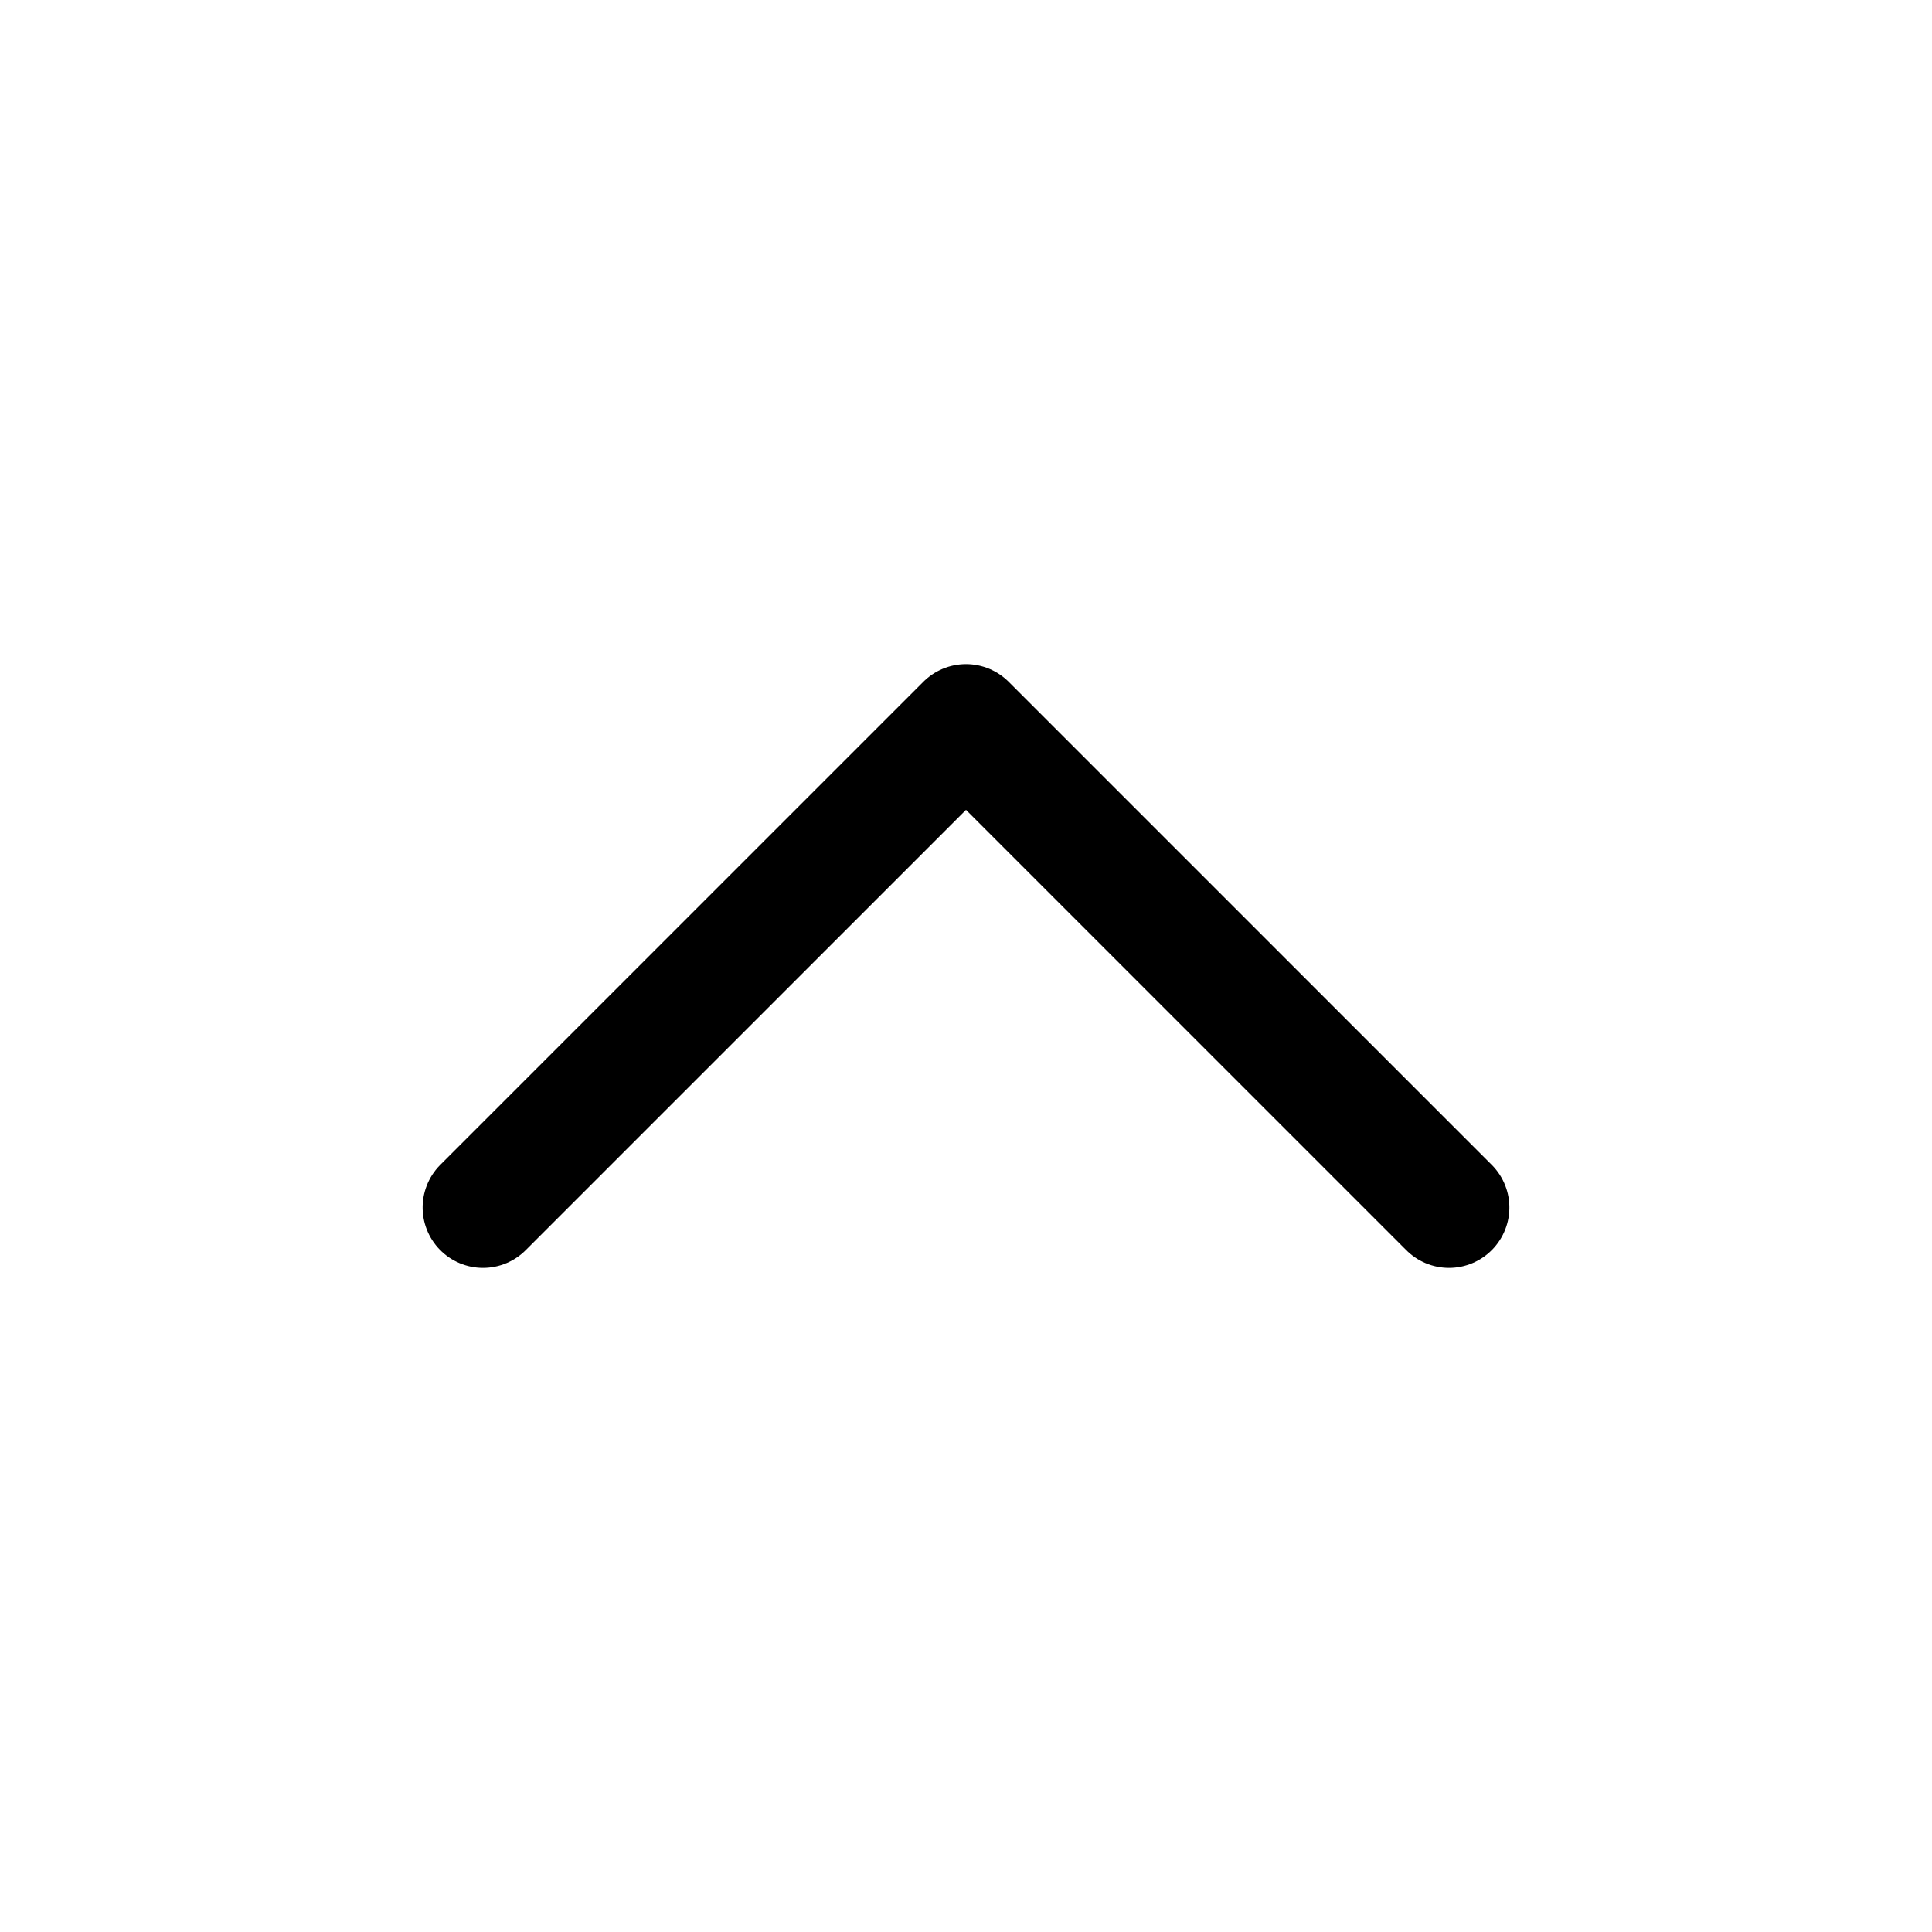
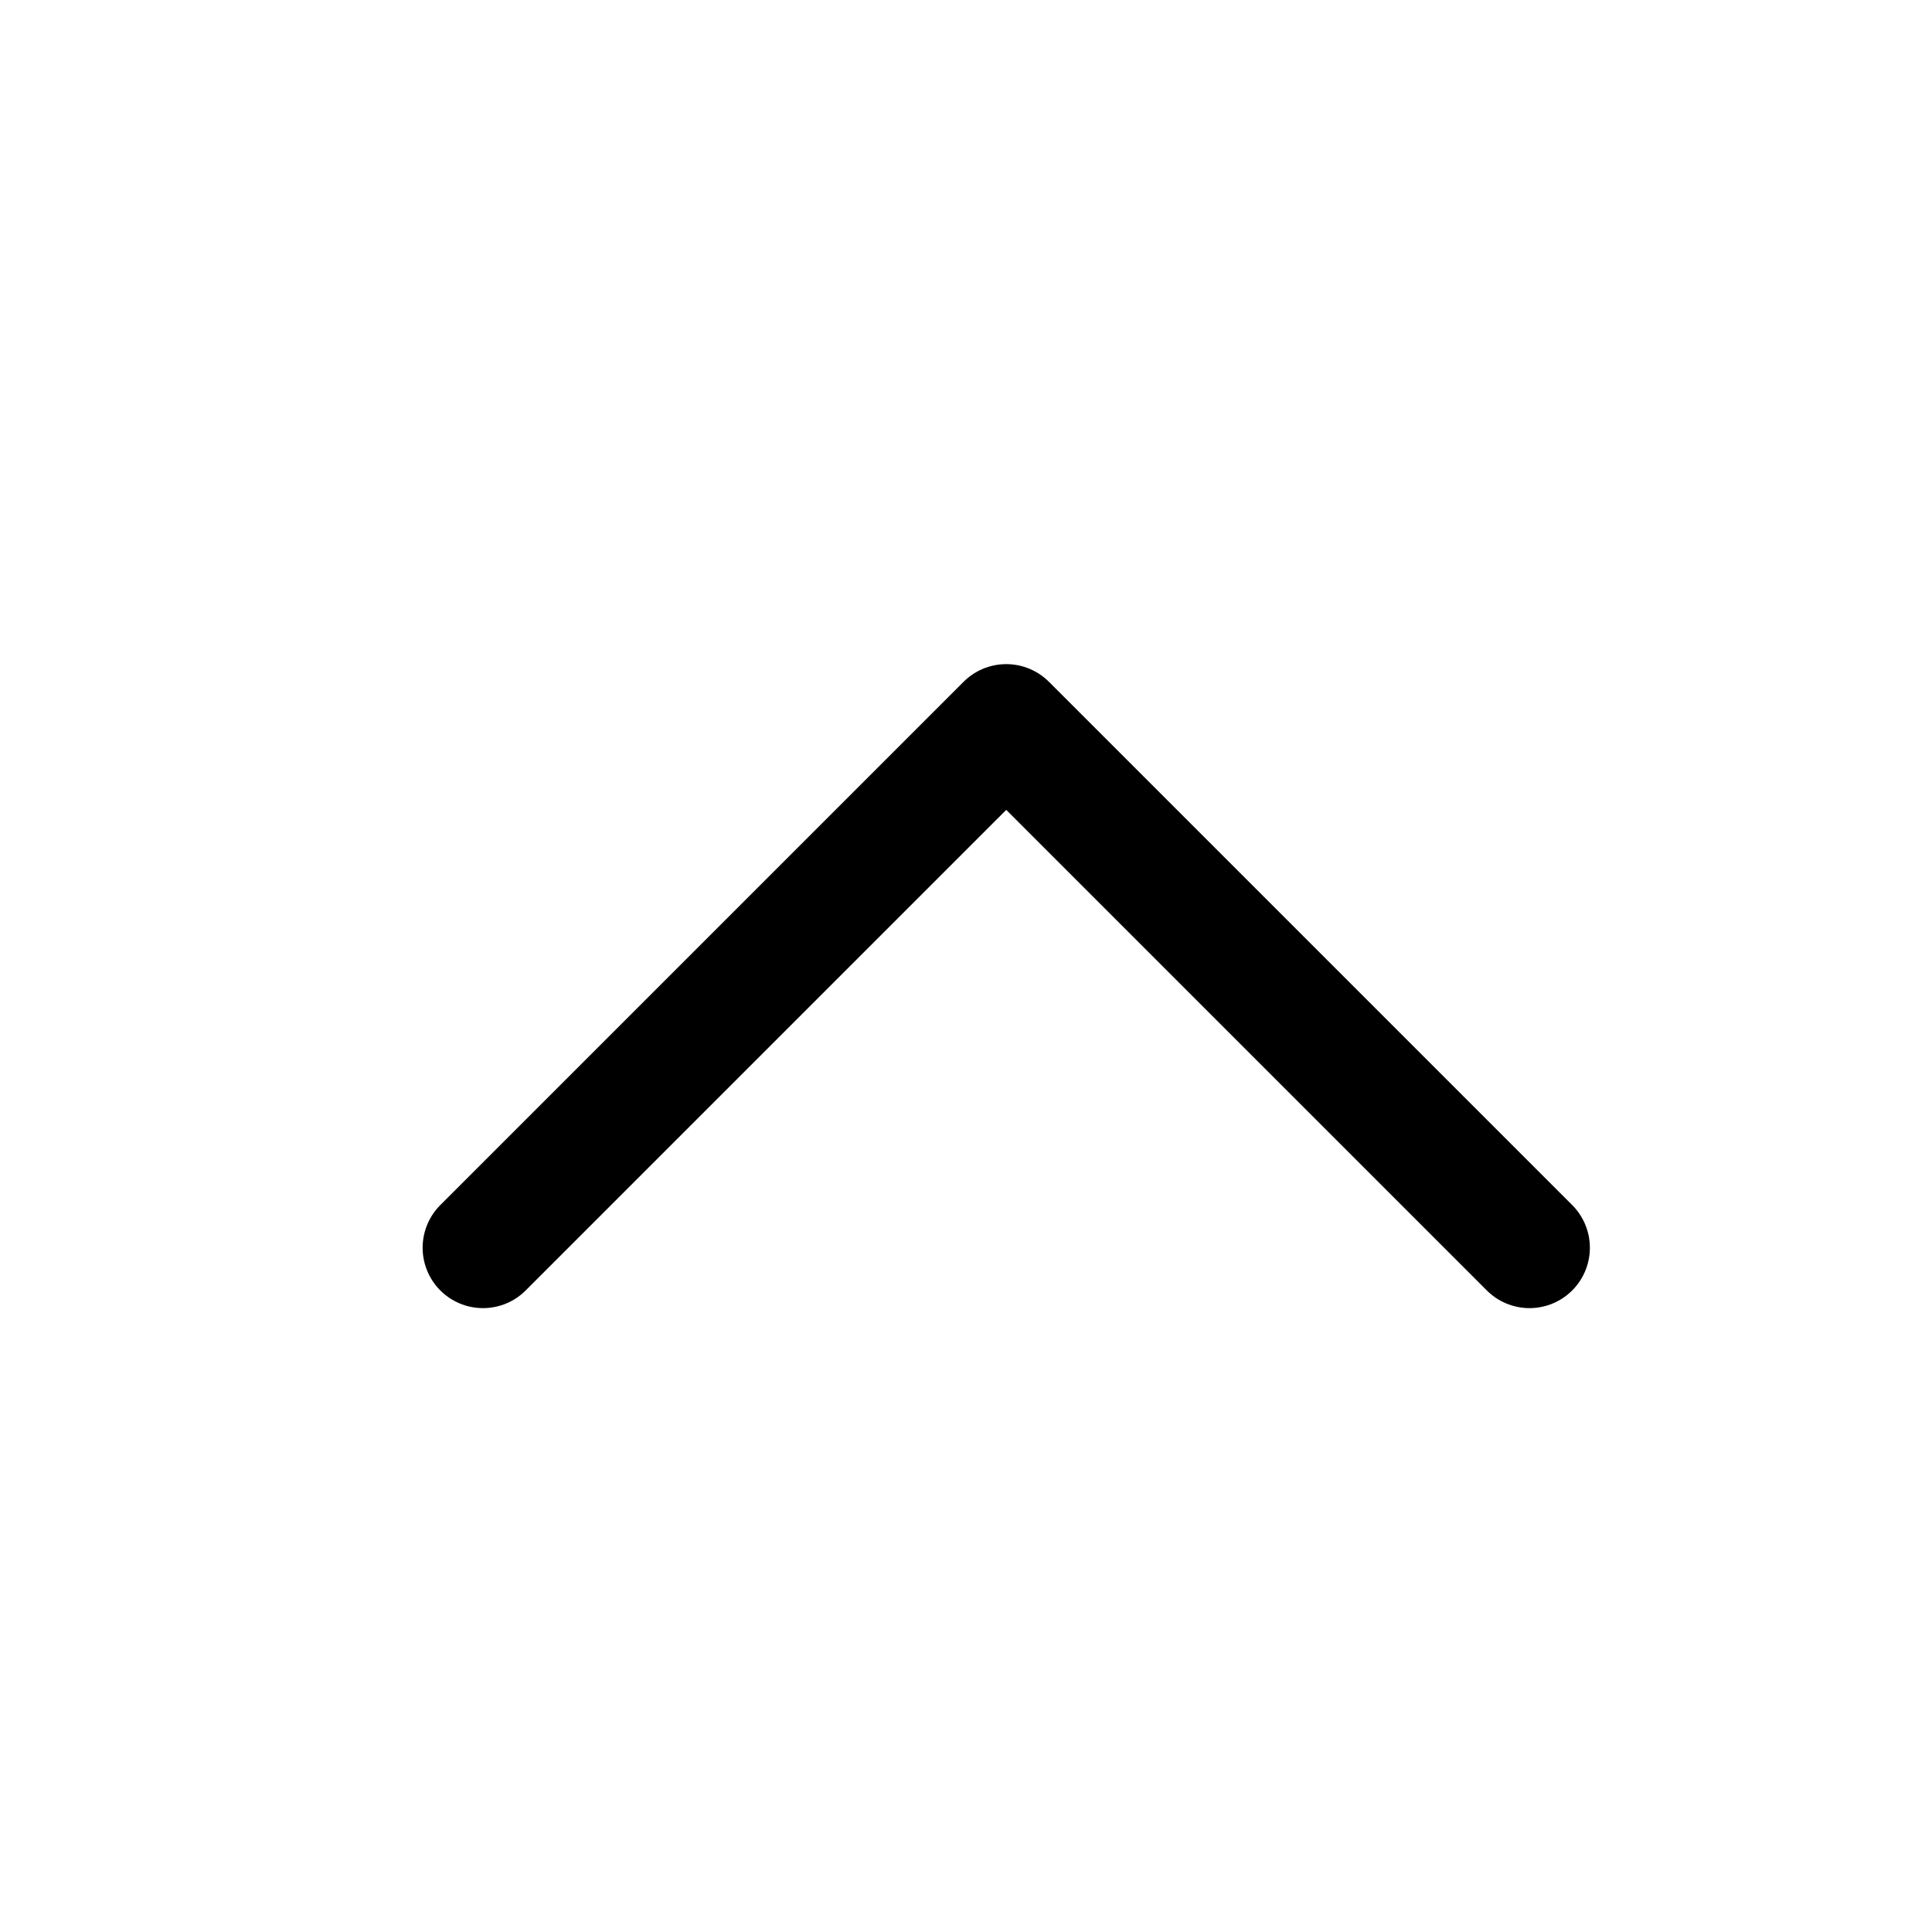
- <svg xmlns="http://www.w3.org/2000/svg" viewBox="0 0 24 24" version="1.1">
+ <svg xmlns="http://www.w3.org/2000/svg" viewBox="0 0 24 24">
  <g stroke="none" stroke-width="1" fill="none" fill-rule="evenodd" stroke-linecap="round" stroke-linejoin="round">
-     <g transform="translate(12, 12) rotate(90) translate(-12, -12) translate(9, 6)" stroke="currentColor" stroke-width="1.5">
-       <polyline points="6 12 0 6 6 0" />
+     <g transform="translate(12.5, 12.25) scale(-1, 1) rotate(90) translate(-12.5, -12.25) translate(9.25, 5.75)" stroke="currentColor" stroke-width="1.5">
+       <polyline points="6.5 13 0 6.5 6.5 -1.33945744e-14" />
    </g>
  </g>
</svg>
